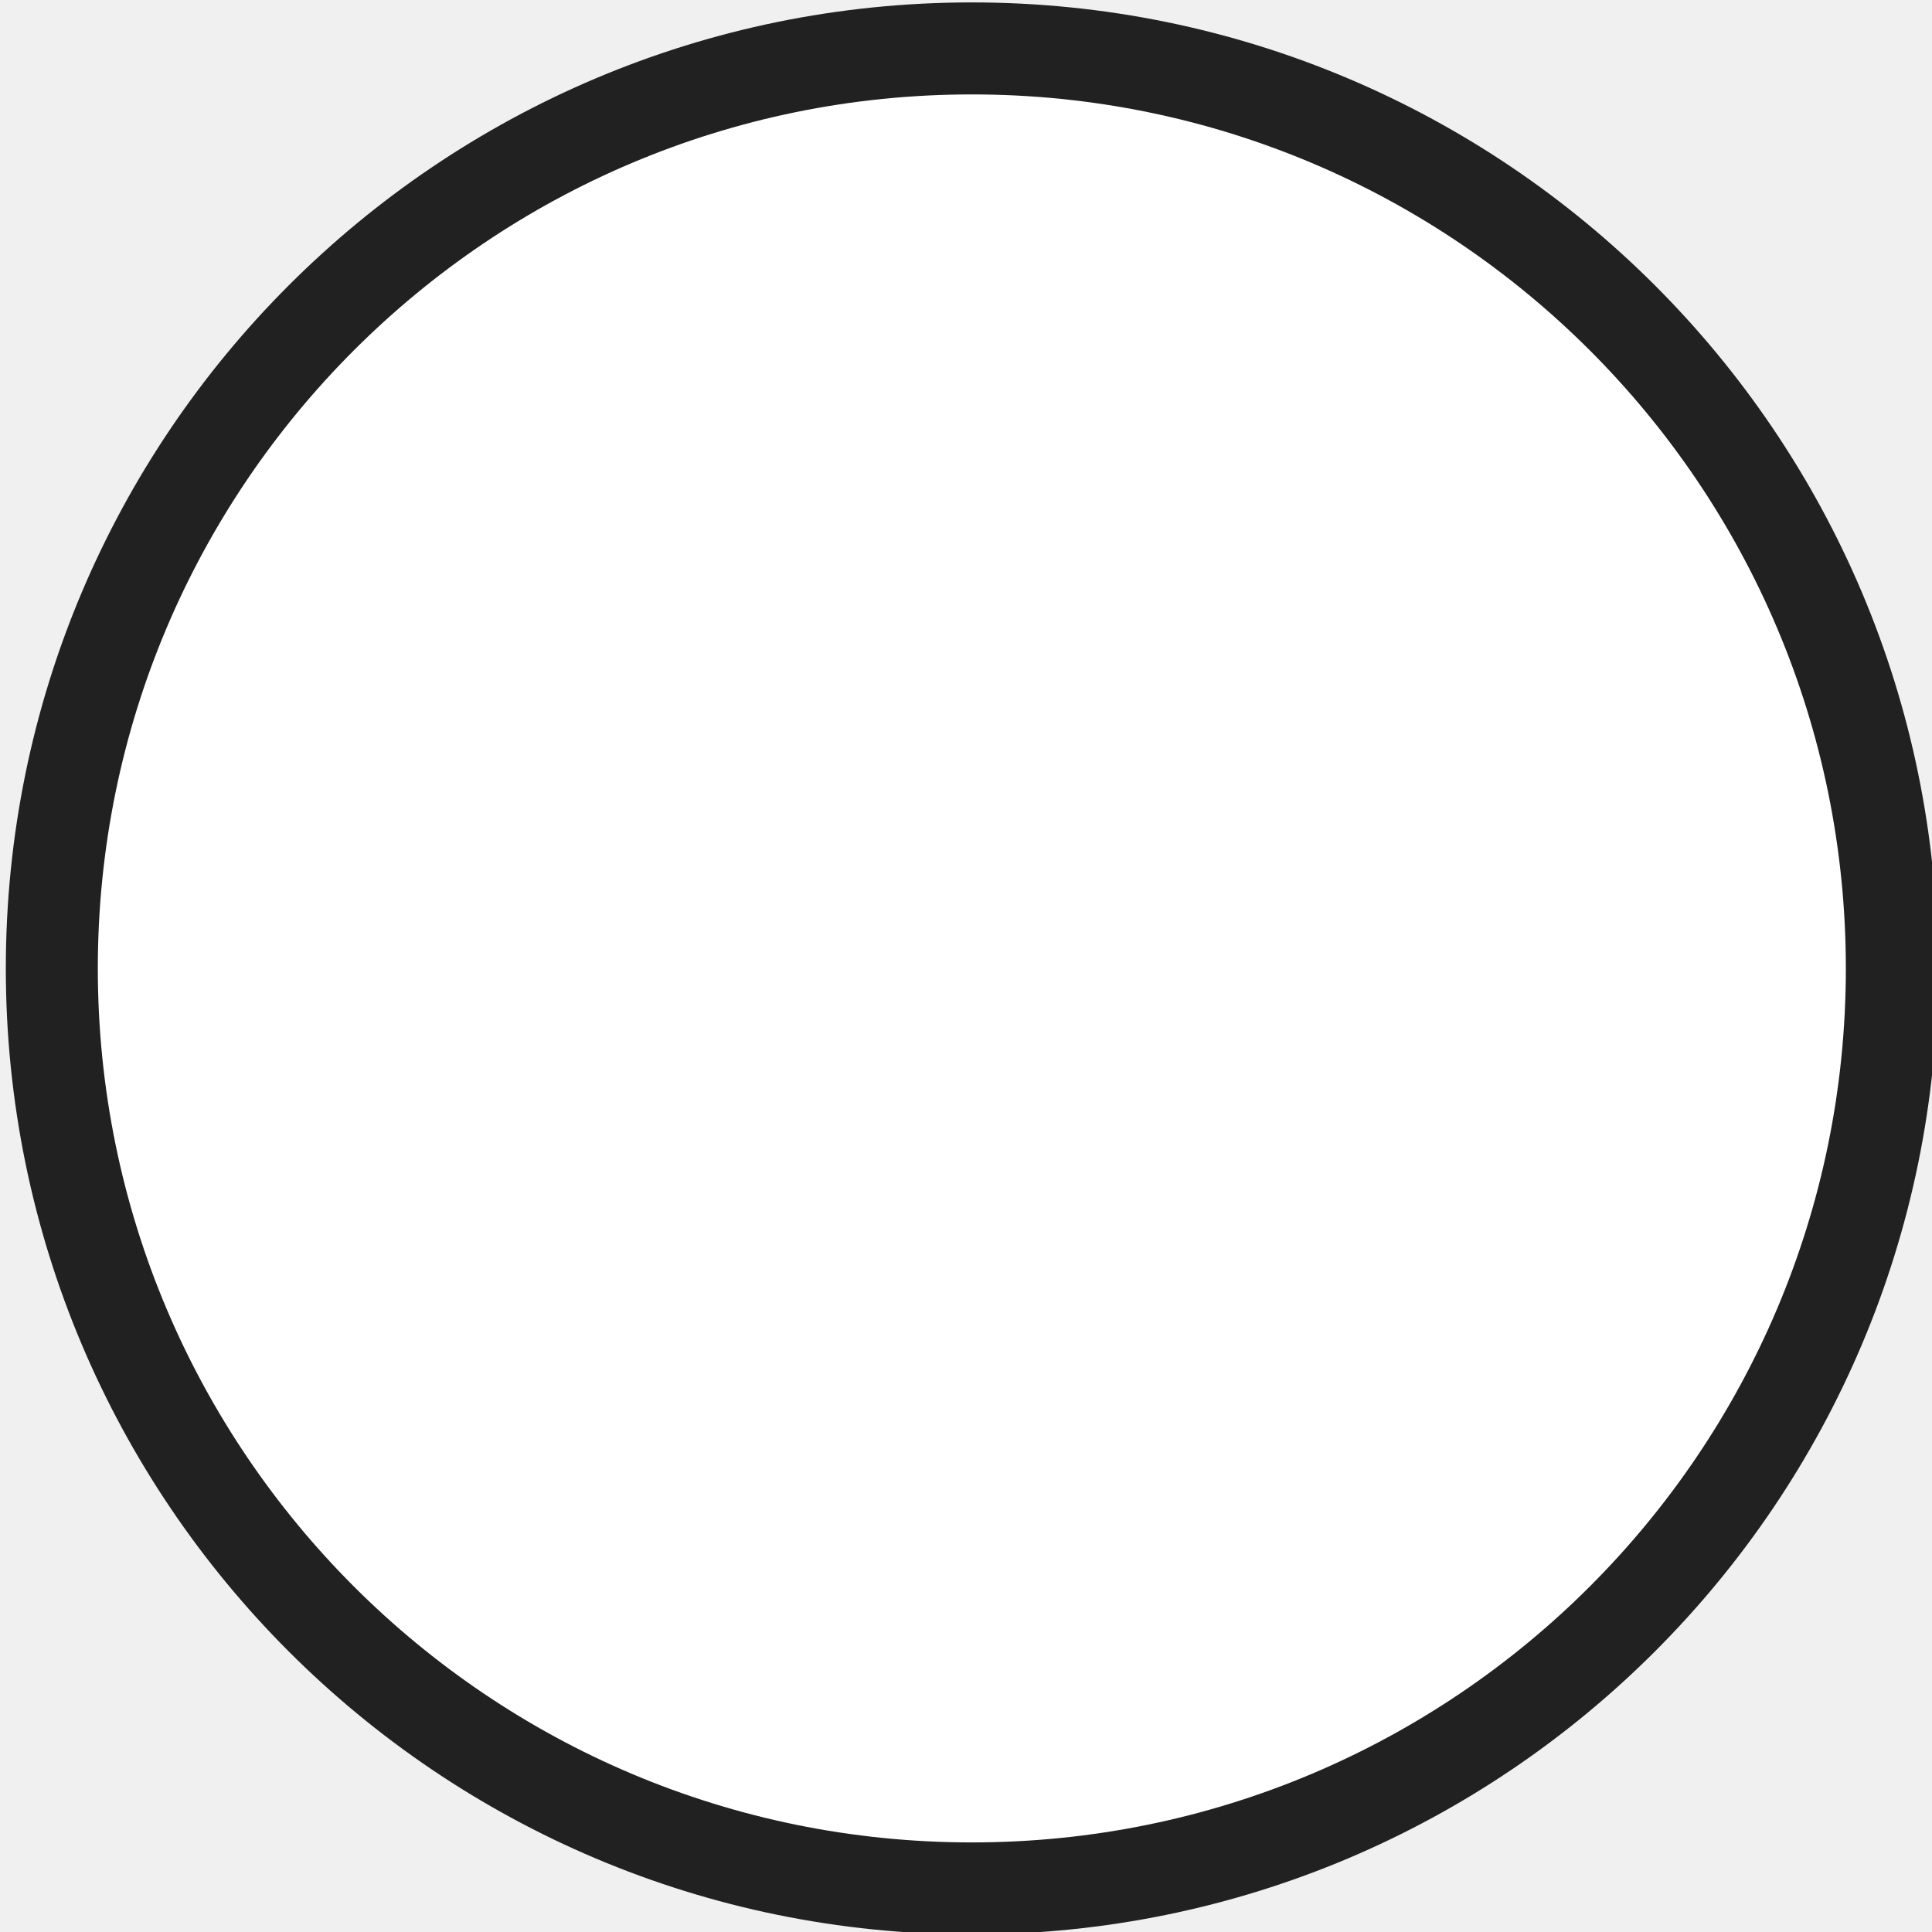
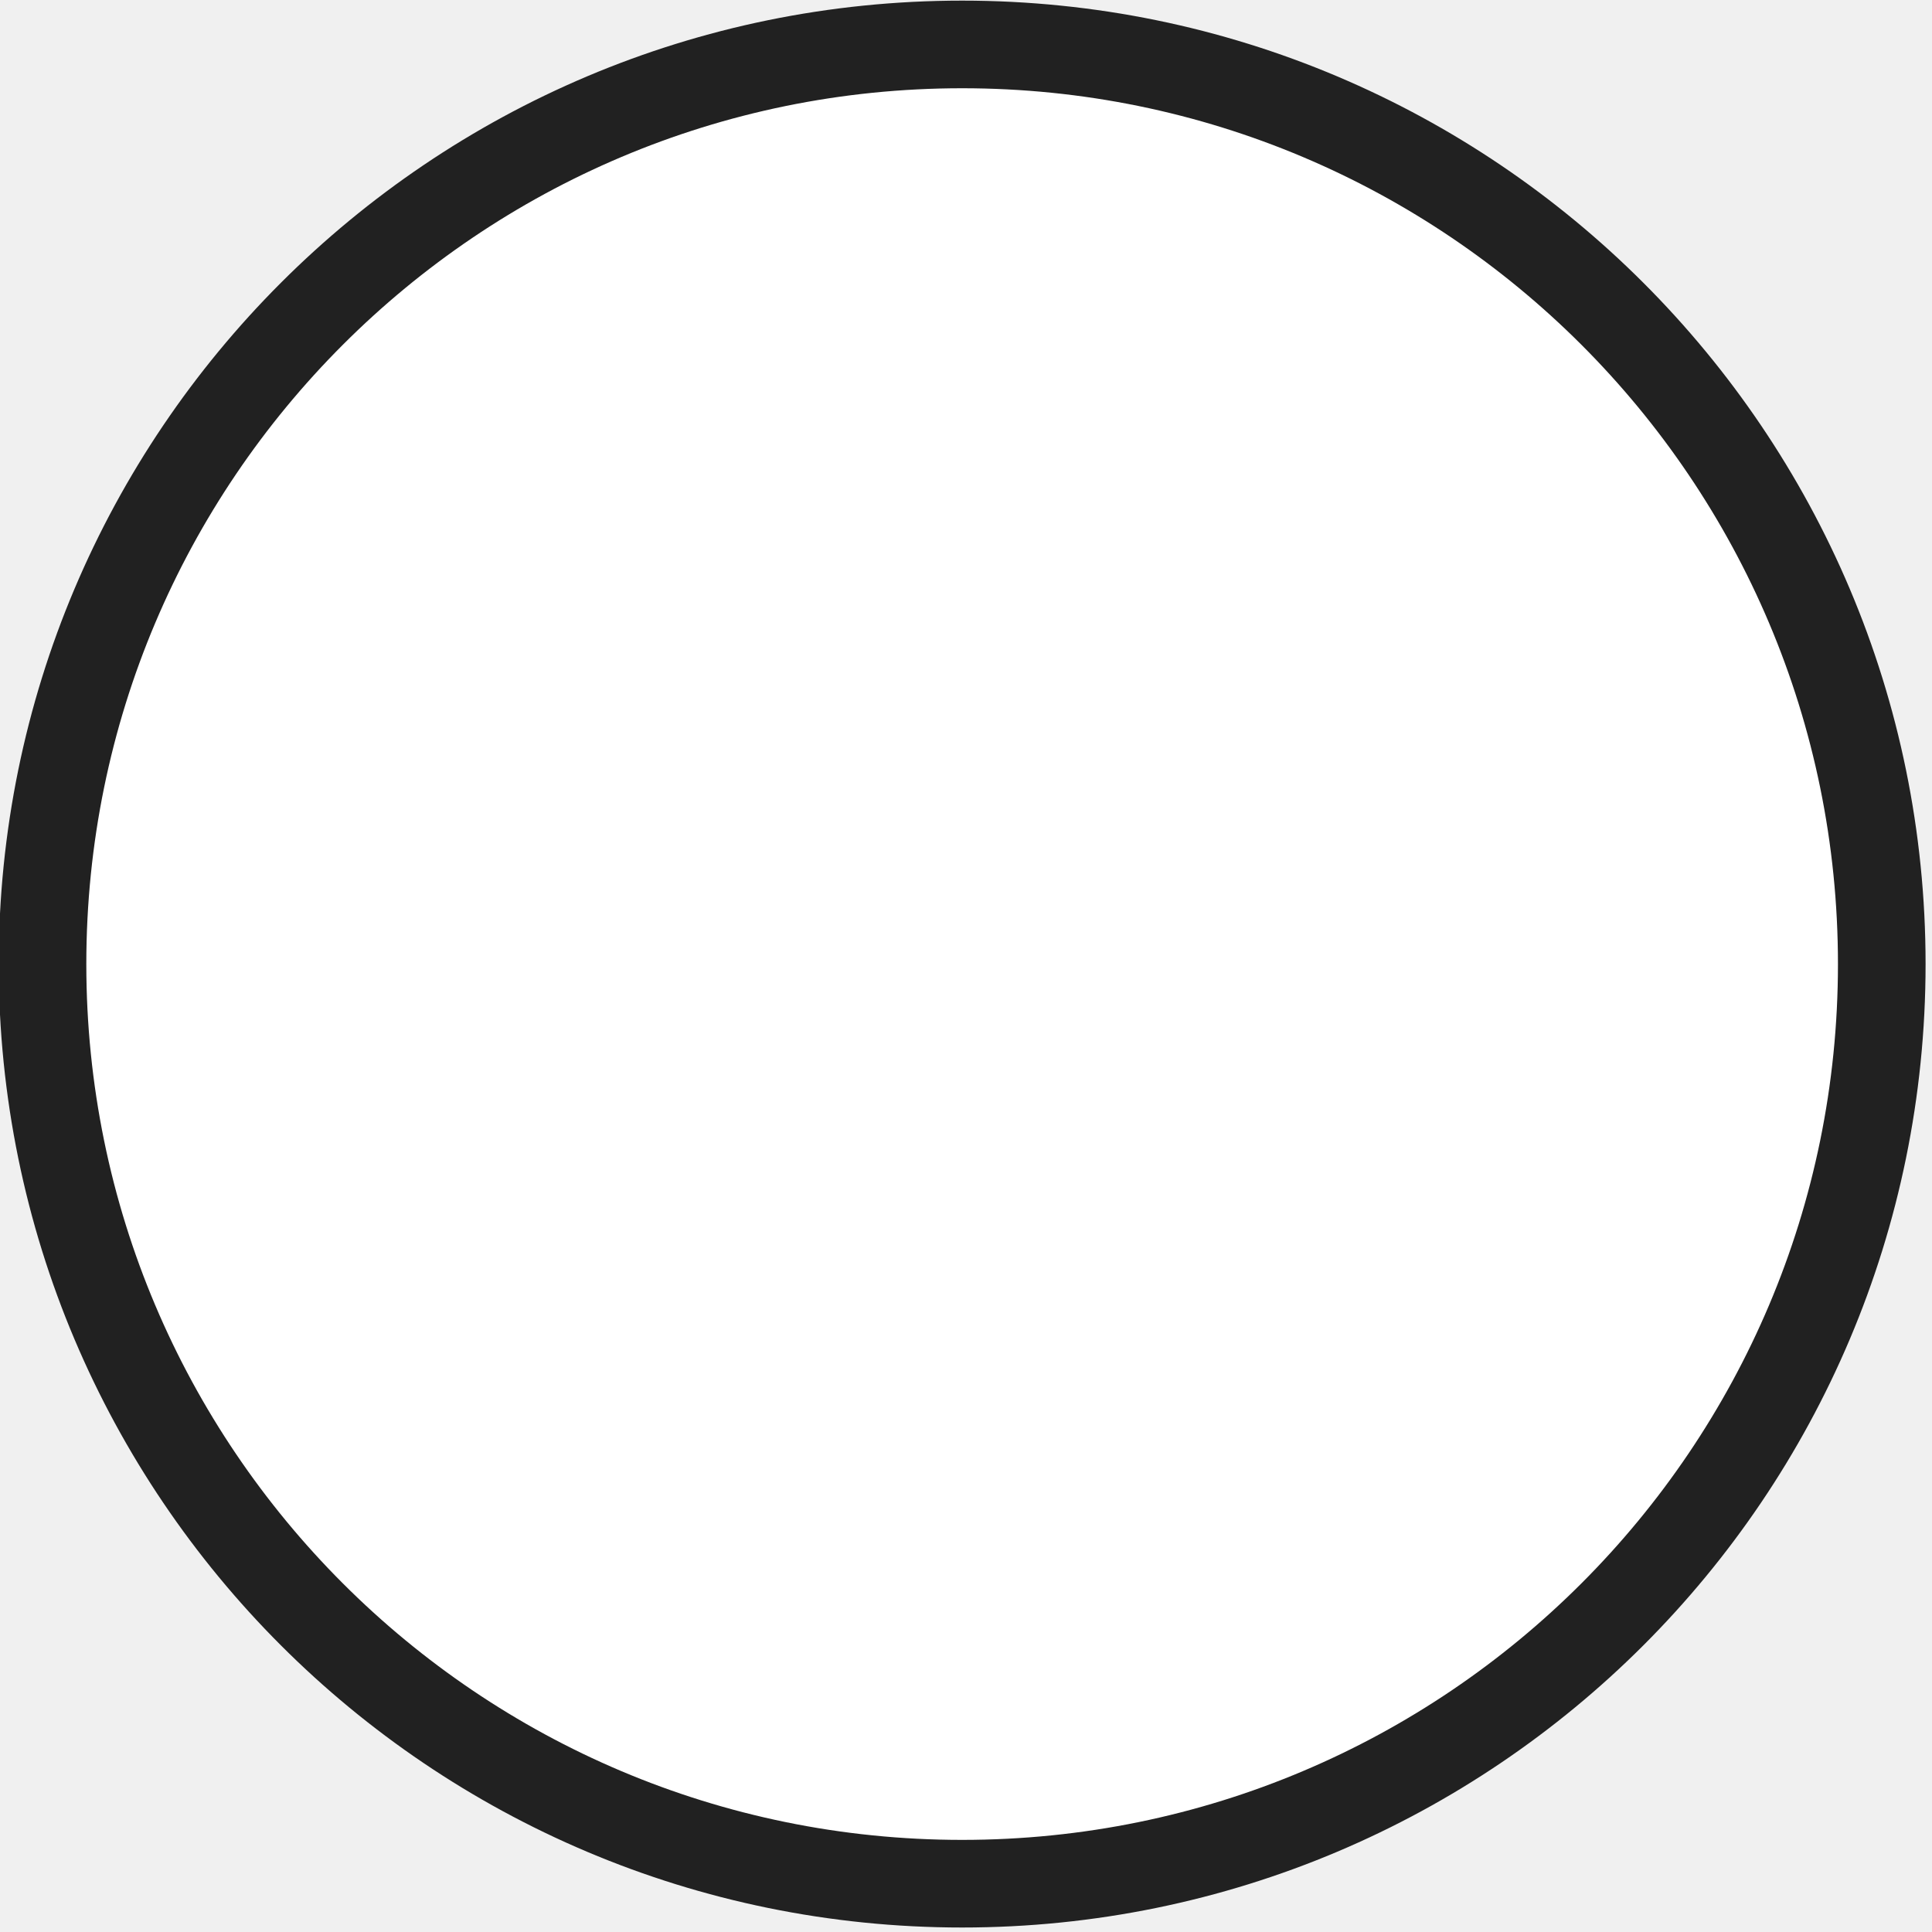
- <svg xmlns="http://www.w3.org/2000/svg" xml:space="preserve" width="100" height="100" viewBox="237.5 196.5 100 100">
-   <path d="M287.802 199.006a47.62 47.619 0 1 1 0 95.238 47.62 47.619 0 0 1 0-95.238z" style="opacity:1;fill:#fff;fill-opacity:1;fill-rule:nonzero;stroke:#212121;stroke-width:4.762;stroke-linecap:butt;stroke-linejoin:miter;stroke-miterlimit:4;stroke-dasharray:none;stroke-dashoffset:0;stroke-opacity:1" vector-effect="non-scaling-stroke" />
+ <svg xmlns="http://www.w3.org/2000/svg" xml:space="preserve" width="105" height="105" viewBox="238 196.7 100 100">
+   <path d="M287.8 199a47.6 47.6 0 1 1 0 95.2 47.6 47.6 0 0 1 0-95.2z" style="opacity:1;fill:#fff;fill-opacity:1;fill-rule:nonzero;stroke:#212121;stroke-width:4.762;stroke-linecap:butt;stroke-linejoin:miter;stroke-miterlimit:4;stroke-dasharray:none;stroke-dashoffset:0;stroke-opacity:1" vector-effect="non-scaling-stroke" />
</svg>
